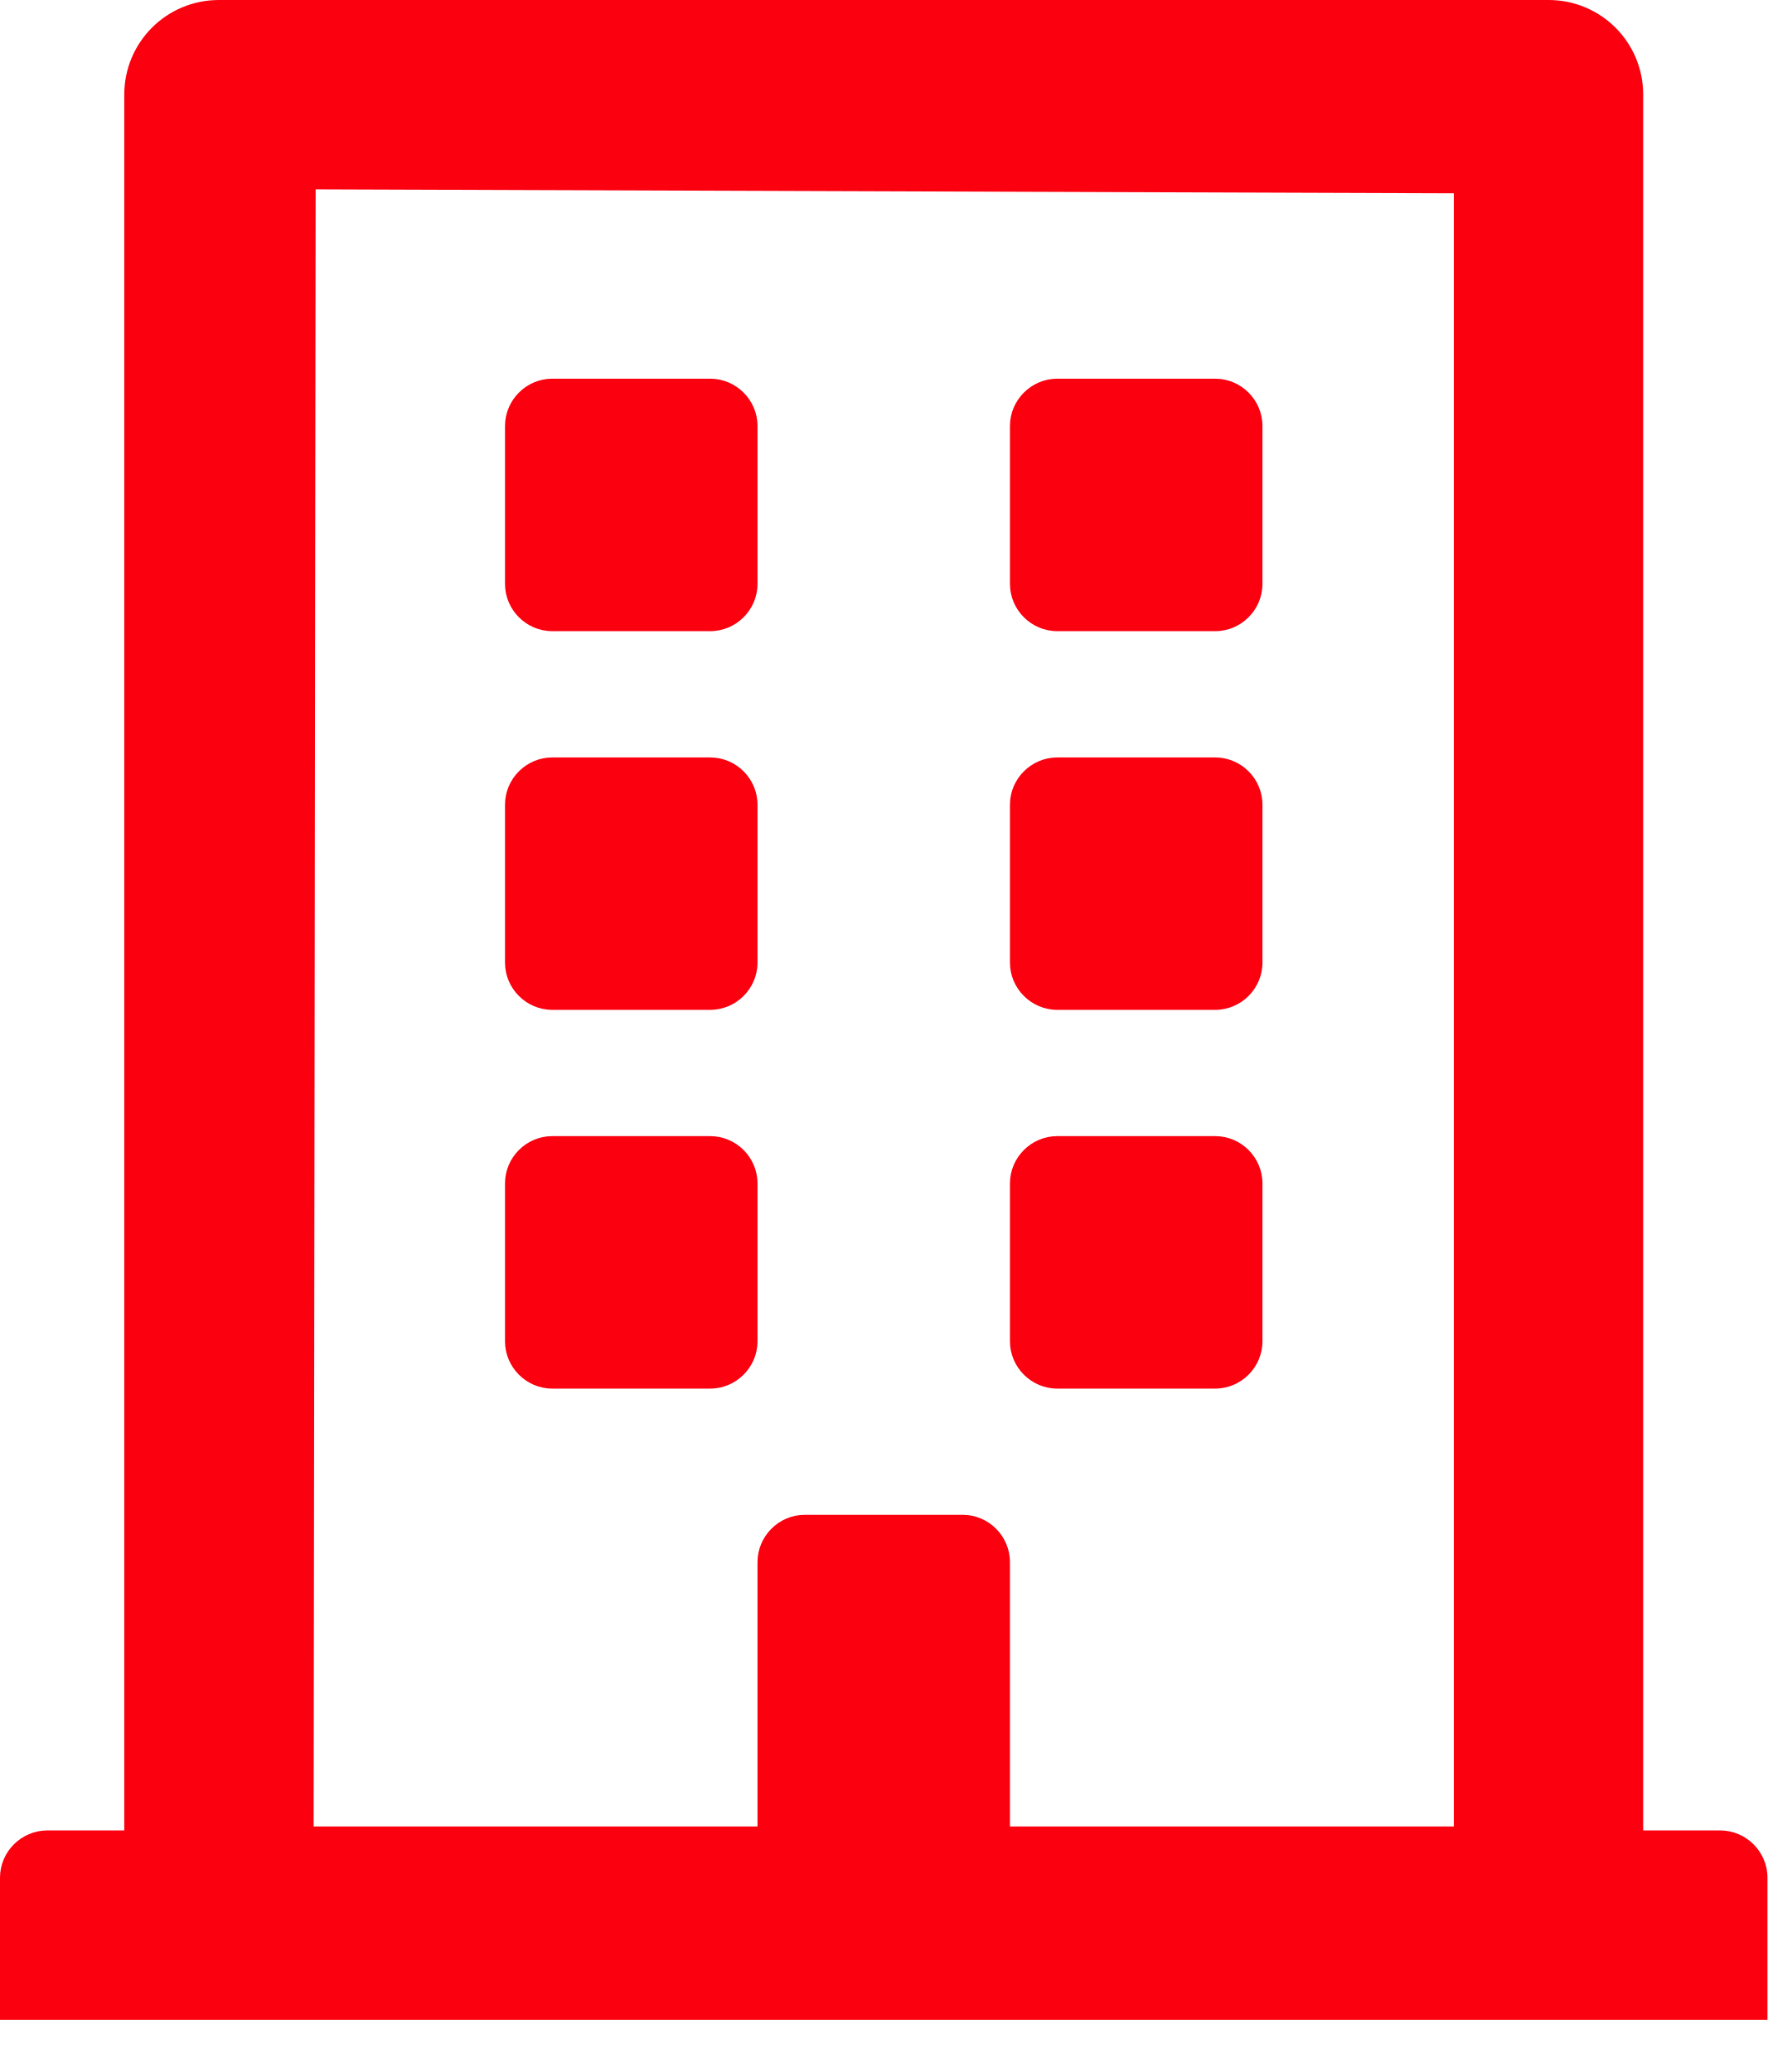
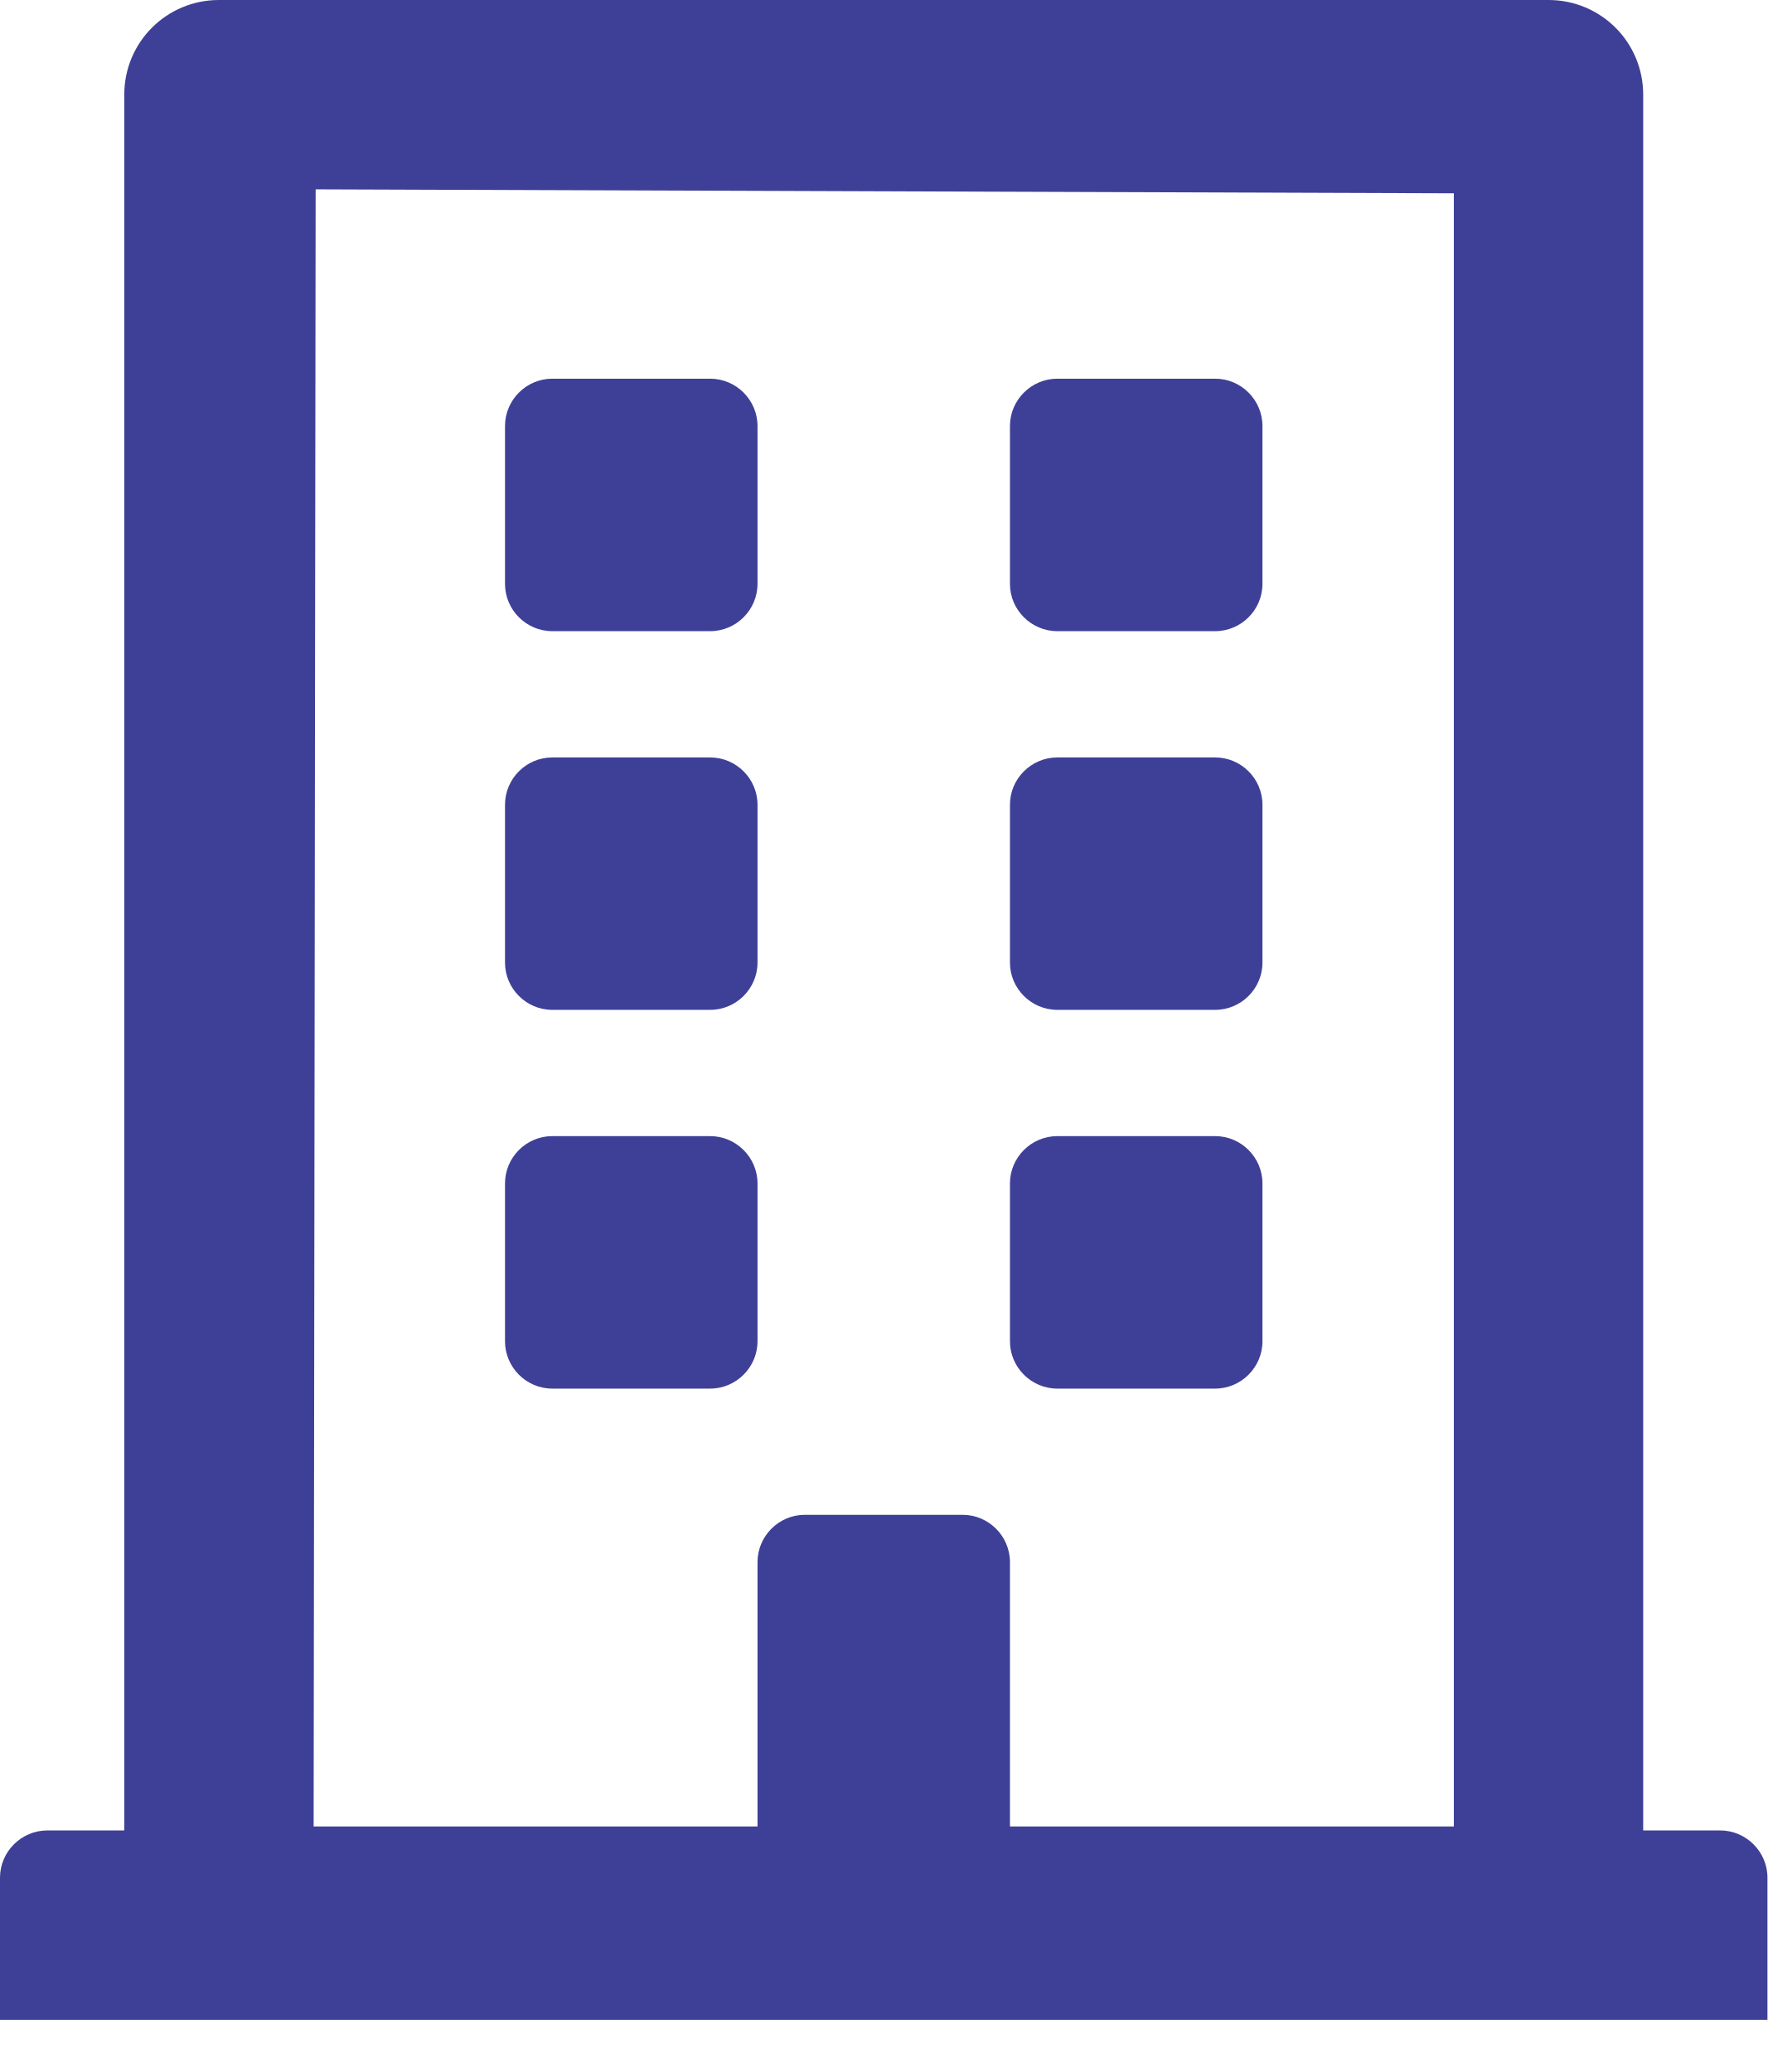
<svg xmlns="http://www.w3.org/2000/svg" width="29" height="34" viewBox="0 0 29 34" fill="none">
-   <path d="M8.286 9.58V6.991C8.286 6.564 8.635 6.214 9.062 6.214H11.652C12.079 6.214 12.429 6.564 12.429 6.991V9.58C12.429 10.008 12.079 10.357 11.652 10.357H9.062C8.635 10.357 8.286 10.008 8.286 9.58ZM17.348 10.357H19.938C20.365 10.357 20.714 10.008 20.714 9.58V6.991C20.714 6.564 20.365 6.214 19.938 6.214H17.348C16.921 6.214 16.571 6.564 16.571 6.991V9.58C16.571 10.008 16.921 10.357 17.348 10.357ZM9.062 16.571H11.652C12.079 16.571 12.429 16.222 12.429 15.795V13.205C12.429 12.778 12.079 12.429 11.652 12.429H9.062C8.635 12.429 8.286 12.778 8.286 13.205V15.795C8.286 16.222 8.635 16.571 9.062 16.571ZM17.348 16.571H19.938C20.365 16.571 20.714 16.222 20.714 15.795V13.205C20.714 12.778 20.365 12.429 19.938 12.429H17.348C16.921 12.429 16.571 12.778 16.571 13.205V15.795C16.571 16.222 16.921 16.571 17.348 16.571ZM12.429 22.009V19.42C12.429 18.992 12.079 18.643 11.652 18.643H9.062C8.635 18.643 8.286 18.992 8.286 19.42V22.009C8.286 22.436 8.635 22.786 9.062 22.786H11.652C12.079 22.786 12.429 22.436 12.429 22.009ZM17.348 22.786H19.938C20.365 22.786 20.714 22.436 20.714 22.009V19.42C20.714 18.992 20.365 18.643 19.938 18.643H17.348C16.921 18.643 16.571 18.992 16.571 19.42V22.009C16.571 22.436 16.921 22.786 17.348 22.786ZM29 30.812V33.143H0V30.812C0 30.385 0.35 30.036 0.777 30.036H2.039V1.554C2.039 0.693 2.732 0 3.593 0H25.407C26.268 0 26.961 0.693 26.961 1.554V30.036H28.223C28.65 30.036 29 30.385 29 30.812ZM5.146 29.971H12.429V25.634C12.429 25.207 12.778 24.857 13.205 24.857H15.795C16.222 24.857 16.571 25.207 16.571 25.634V29.971H23.854V3.172L5.179 3.107L5.146 29.971Z" fill="#fb000f" />
+   <path d="M8.286 9.58V6.991C8.286 6.564 8.635 6.214 9.062 6.214H11.652C12.079 6.214 12.429 6.564 12.429 6.991V9.58C12.429 10.008 12.079 10.357 11.652 10.357H9.062C8.635 10.357 8.286 10.008 8.286 9.58ZM17.348 10.357H19.938C20.365 10.357 20.714 10.008 20.714 9.58V6.991C20.714 6.564 20.365 6.214 19.938 6.214H17.348C16.921 6.214 16.571 6.564 16.571 6.991V9.58C16.571 10.008 16.921 10.357 17.348 10.357ZM9.062 16.571H11.652C12.079 16.571 12.429 16.222 12.429 15.795V13.205C12.429 12.778 12.079 12.429 11.652 12.429H9.062C8.635 12.429 8.286 12.778 8.286 13.205V15.795C8.286 16.222 8.635 16.571 9.062 16.571ZM17.348 16.571H19.938C20.365 16.571 20.714 16.222 20.714 15.795V13.205C20.714 12.778 20.365 12.429 19.938 12.429H17.348C16.921 12.429 16.571 12.778 16.571 13.205V15.795C16.571 16.222 16.921 16.571 17.348 16.571ZM12.429 22.009V19.42C12.429 18.992 12.079 18.643 11.652 18.643H9.062C8.635 18.643 8.286 18.992 8.286 19.42V22.009C8.286 22.436 8.635 22.786 9.062 22.786H11.652C12.079 22.786 12.429 22.436 12.429 22.009ZM17.348 22.786H19.938C20.365 22.786 20.714 22.436 20.714 22.009V19.42C20.714 18.992 20.365 18.643 19.938 18.643H17.348C16.921 18.643 16.571 18.992 16.571 19.42V22.009C16.571 22.436 16.921 22.786 17.348 22.786ZM29 30.812V33.143H0V30.812C0 30.385 0.35 30.036 0.777 30.036H2.039V1.554C2.039 0.693 2.732 0 3.593 0H25.407C26.268 0 26.961 0.693 26.961 1.554V30.036H28.223C28.65 30.036 29 30.385 29 30.812ZM5.146 29.971H12.429V25.634C12.429 25.207 12.778 24.857 13.205 24.857H15.795C16.222 24.857 16.571 25.207 16.571 25.634V29.971H23.854V3.172L5.179 3.107L5.146 29.971Z" fill="#3e4097" />
</svg>
